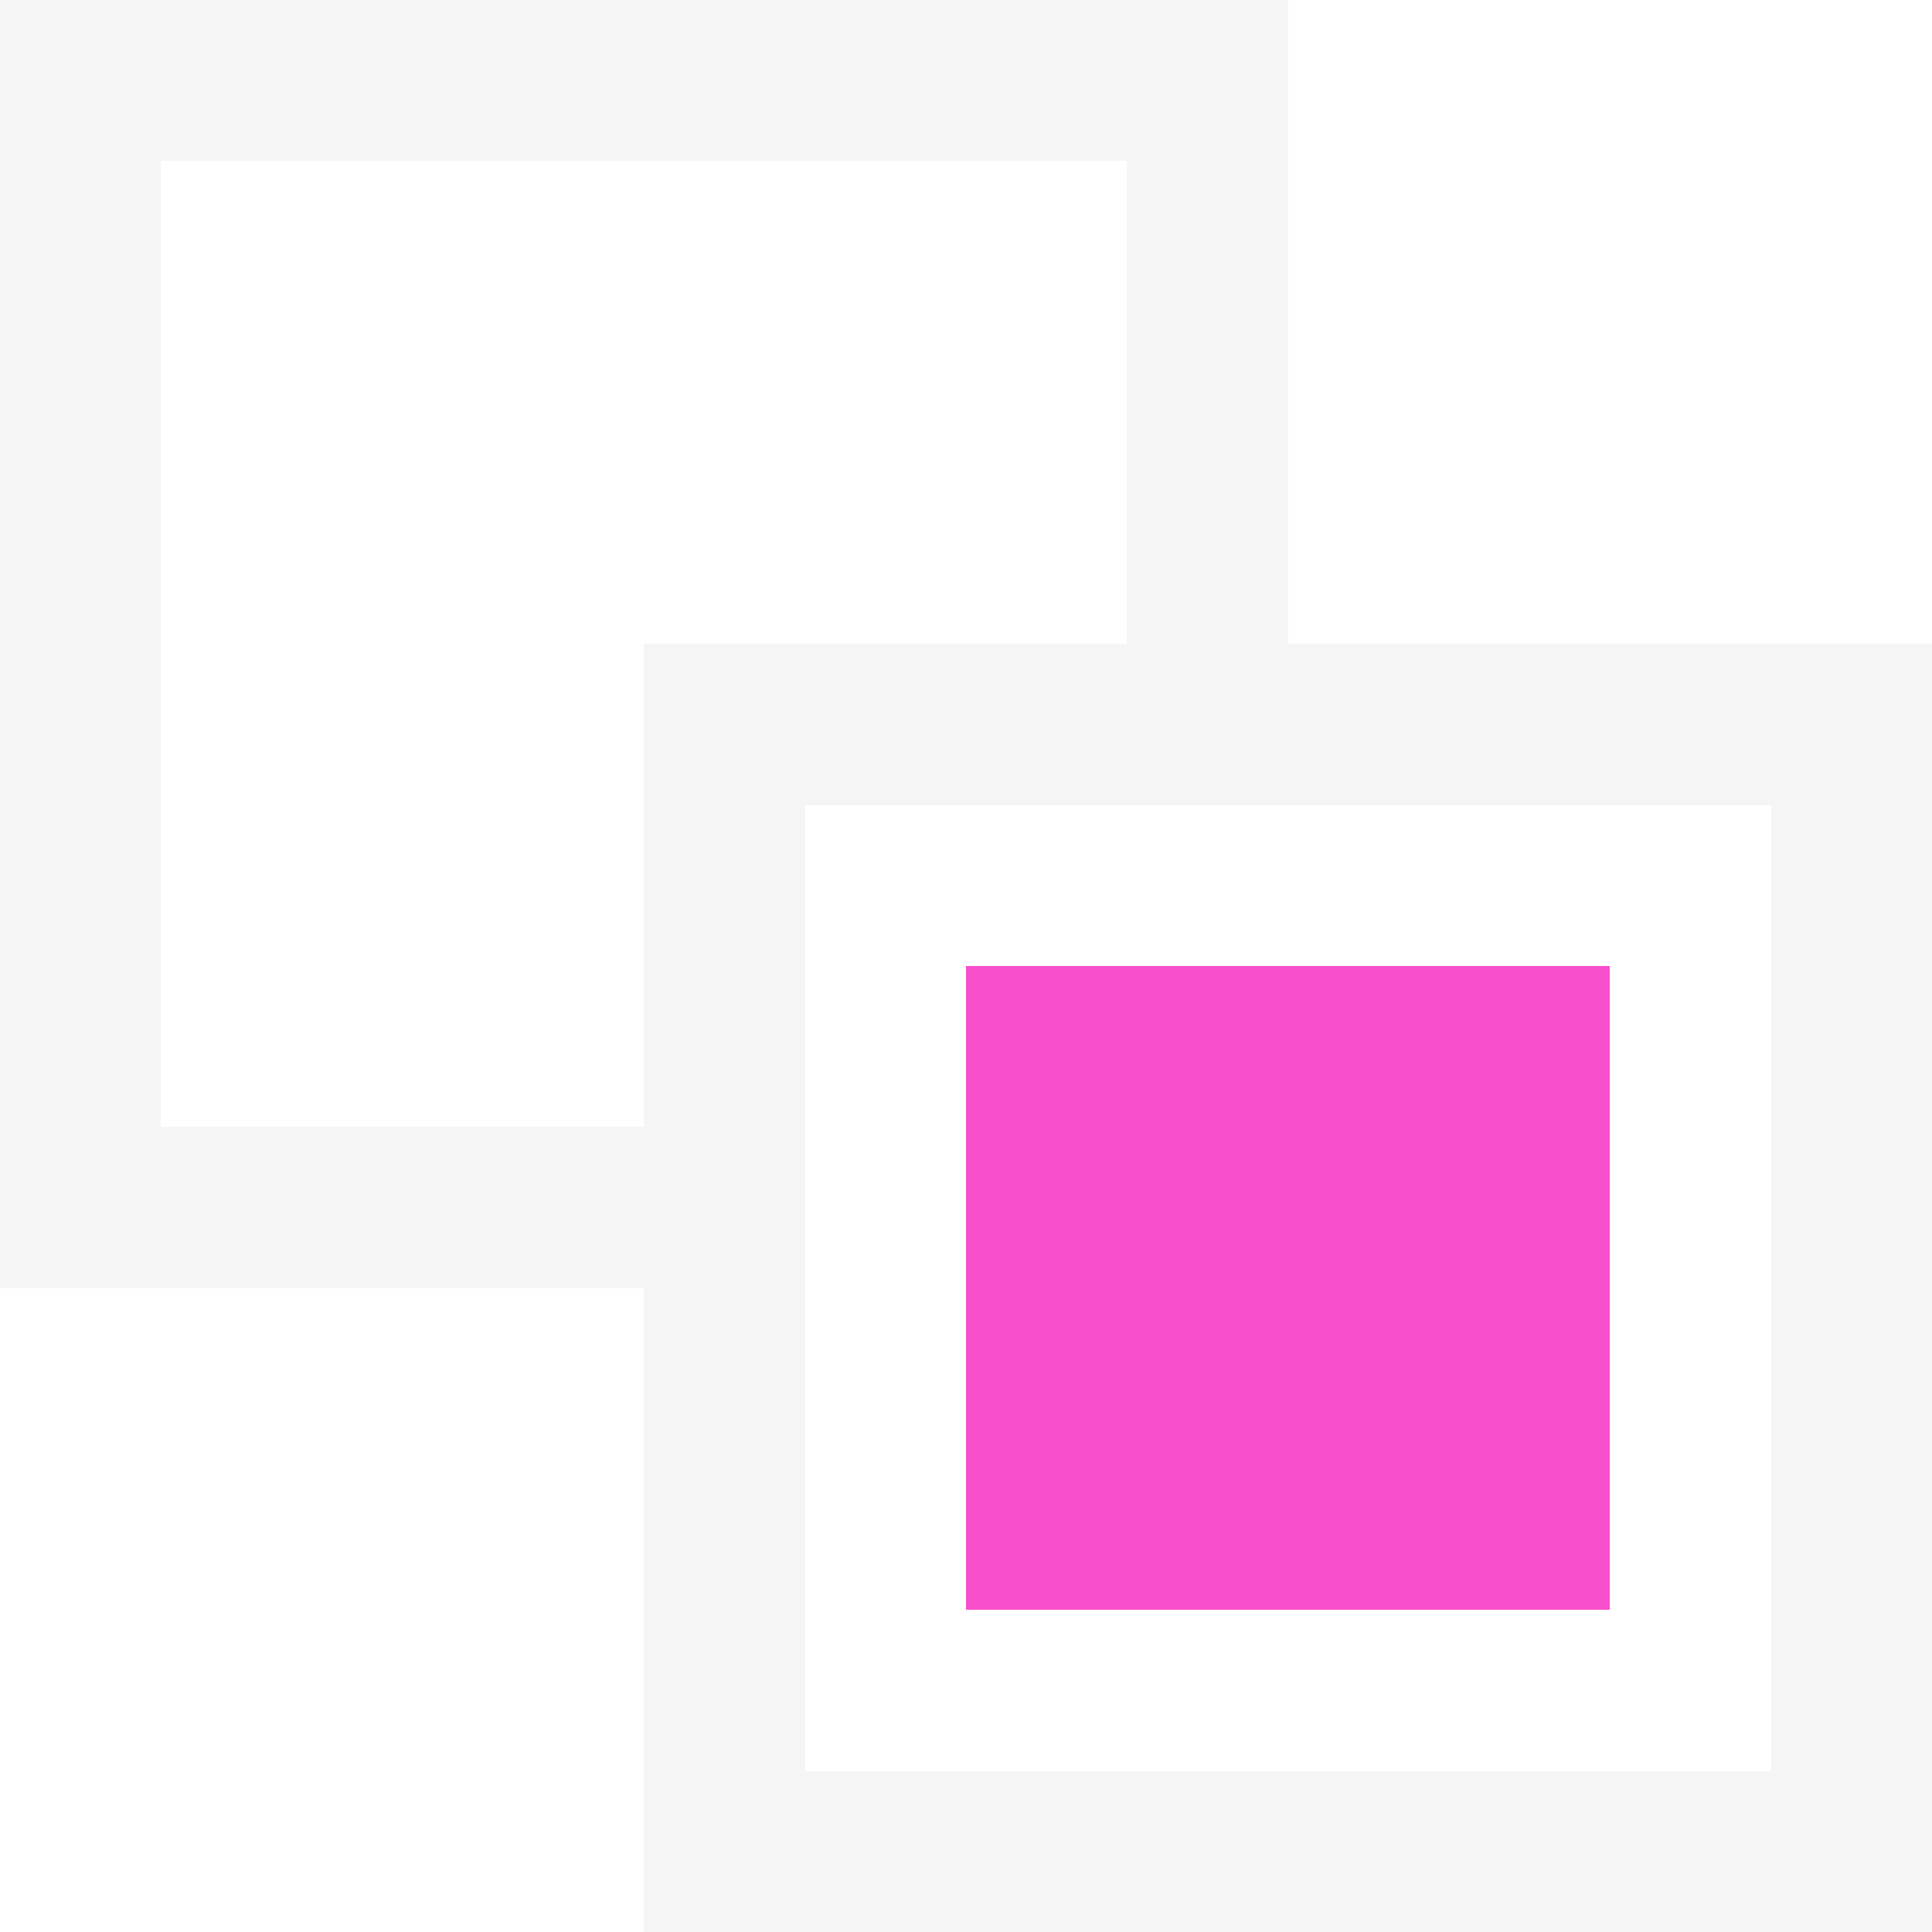
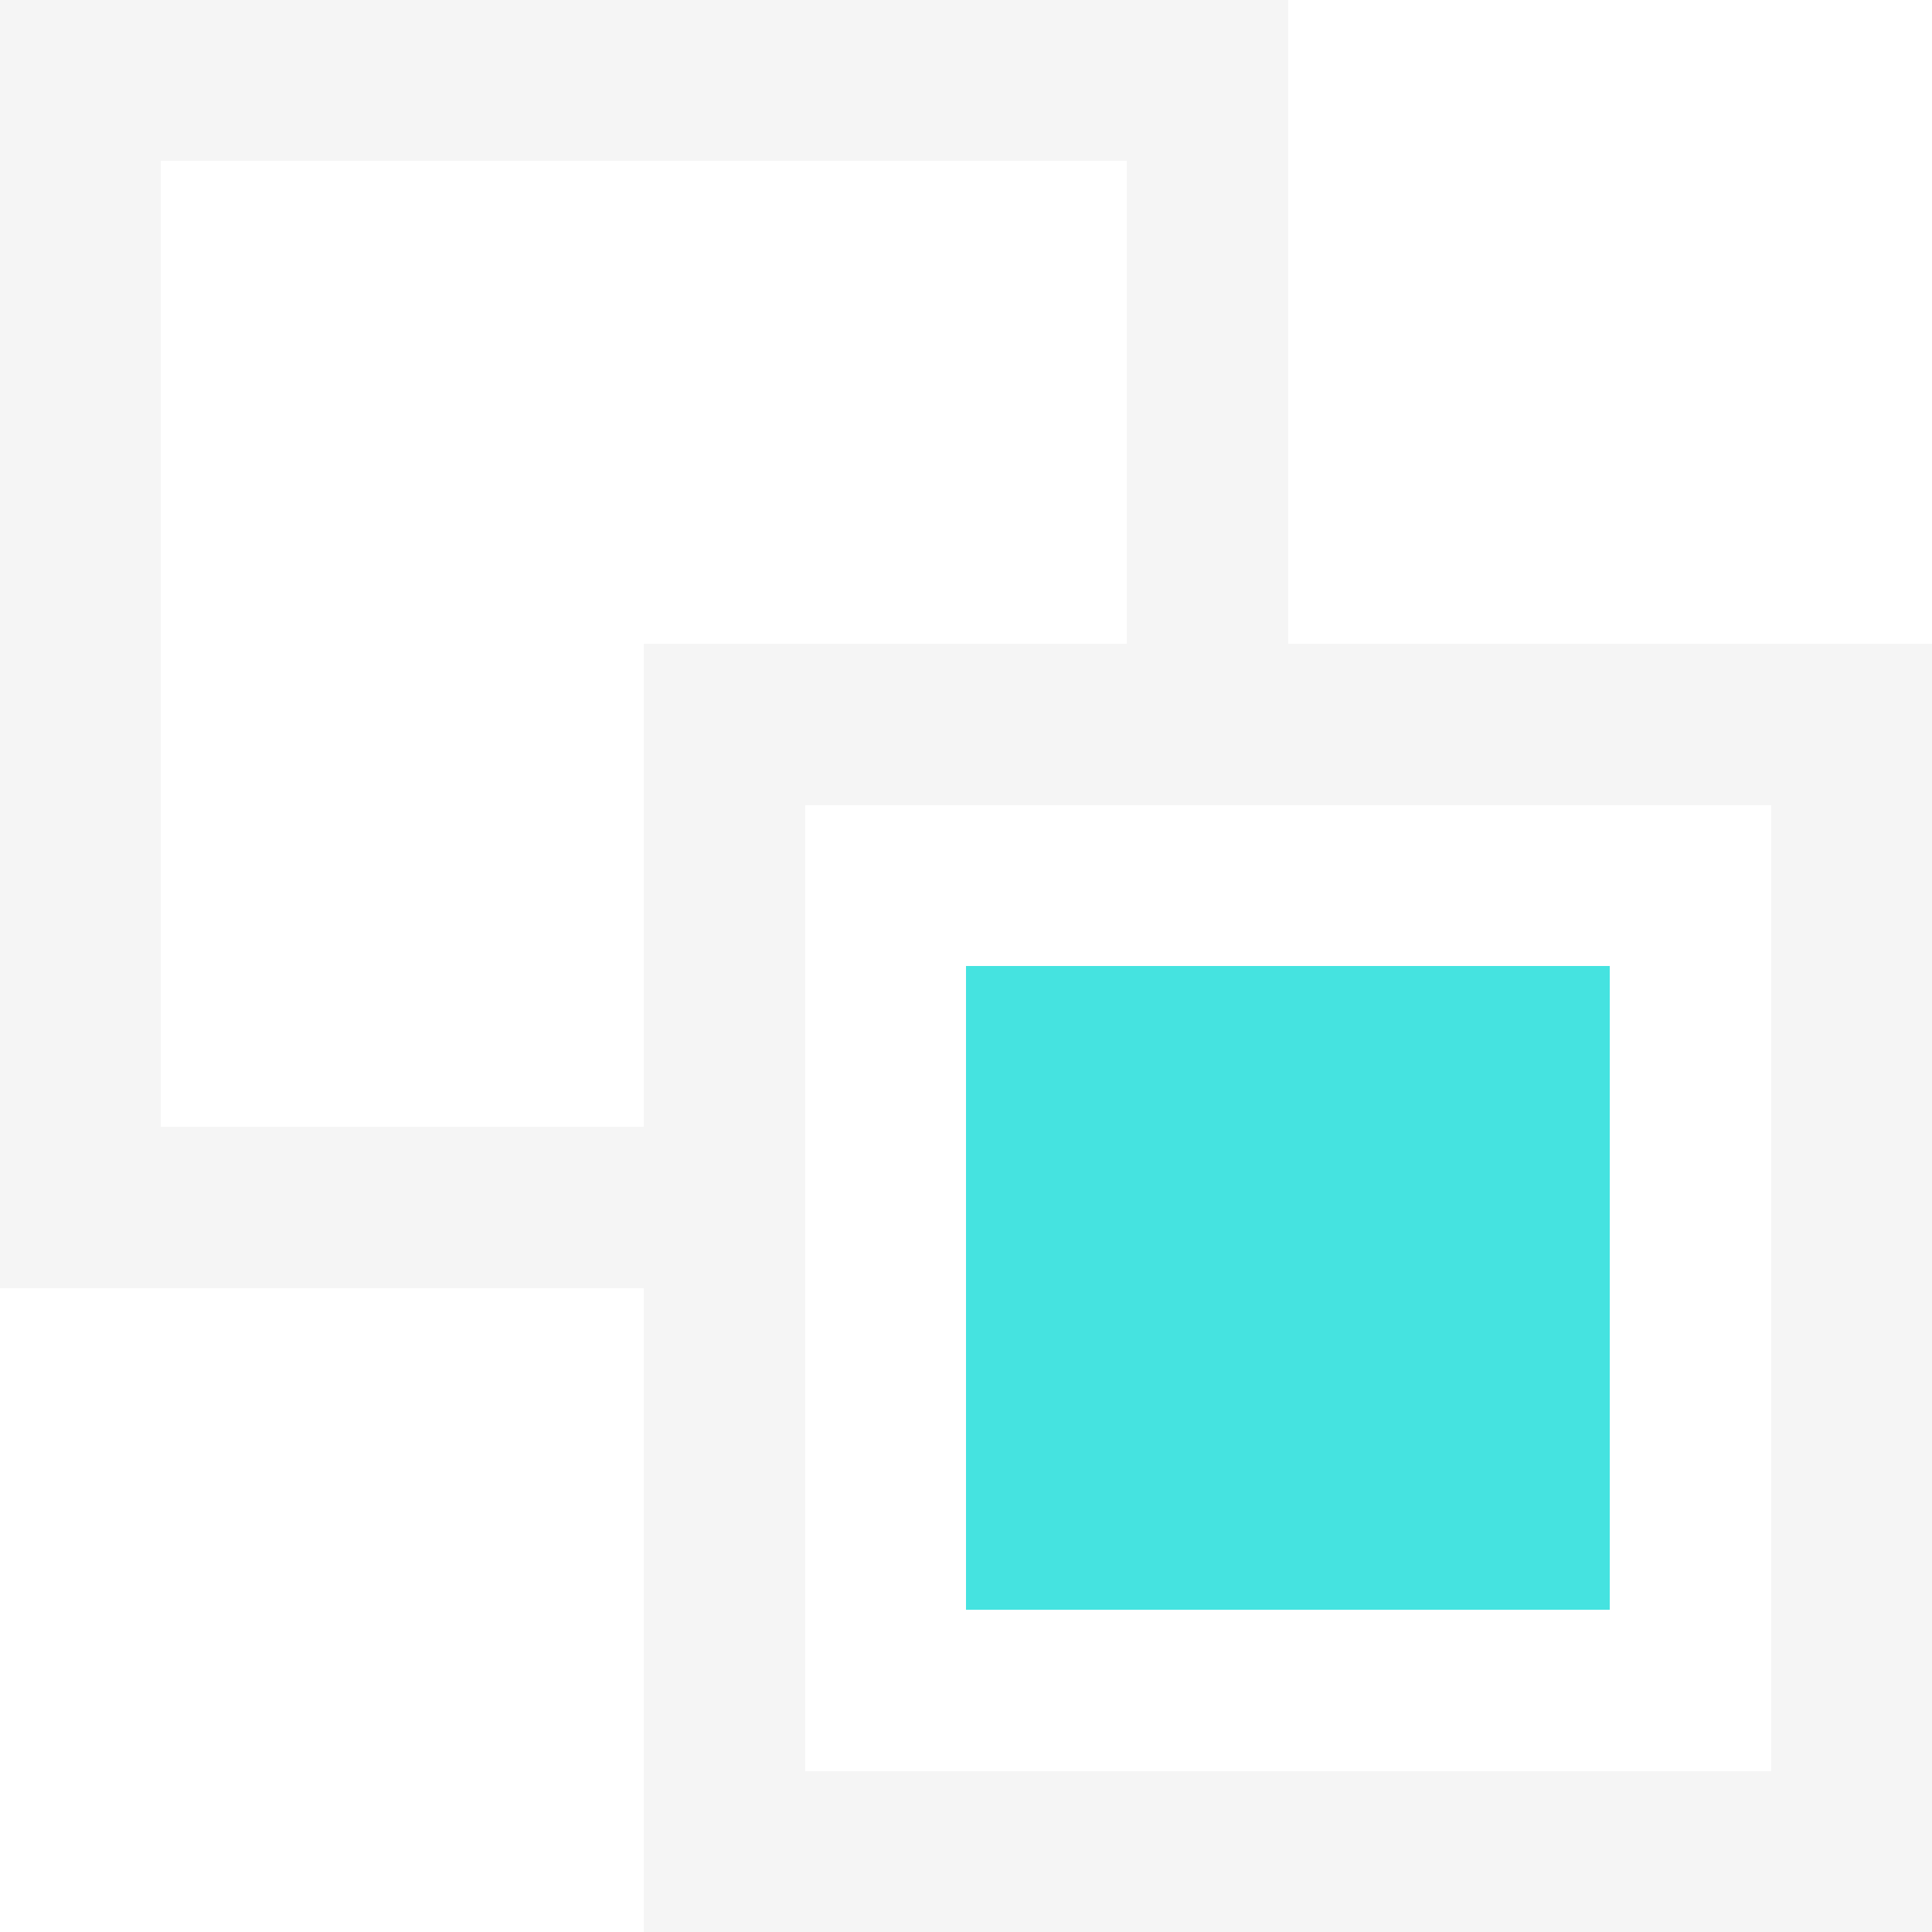
<svg xmlns="http://www.w3.org/2000/svg" viewBox="0 0 12 12" width="96" height="96" shape-rendering="crispEdges" role="img" aria-label="wise dupframes">
-   <path fill="#F84FCC" d="M6 6h4v4h-4z" />
+   <path fill="#45E3E0" d="M6 6h4v4h-4z" />
  <path fill="#F5F5F5" d="M0 0h8v1h-8zM0 1h1v6h-1zM7 1h1v3h-1zM0 7h4v1h-4zM4 4h8v1h-8zM4 5h1v6h-1zM11 5h1v6h-1zM4 11h8v1h-8z" />
</svg>
